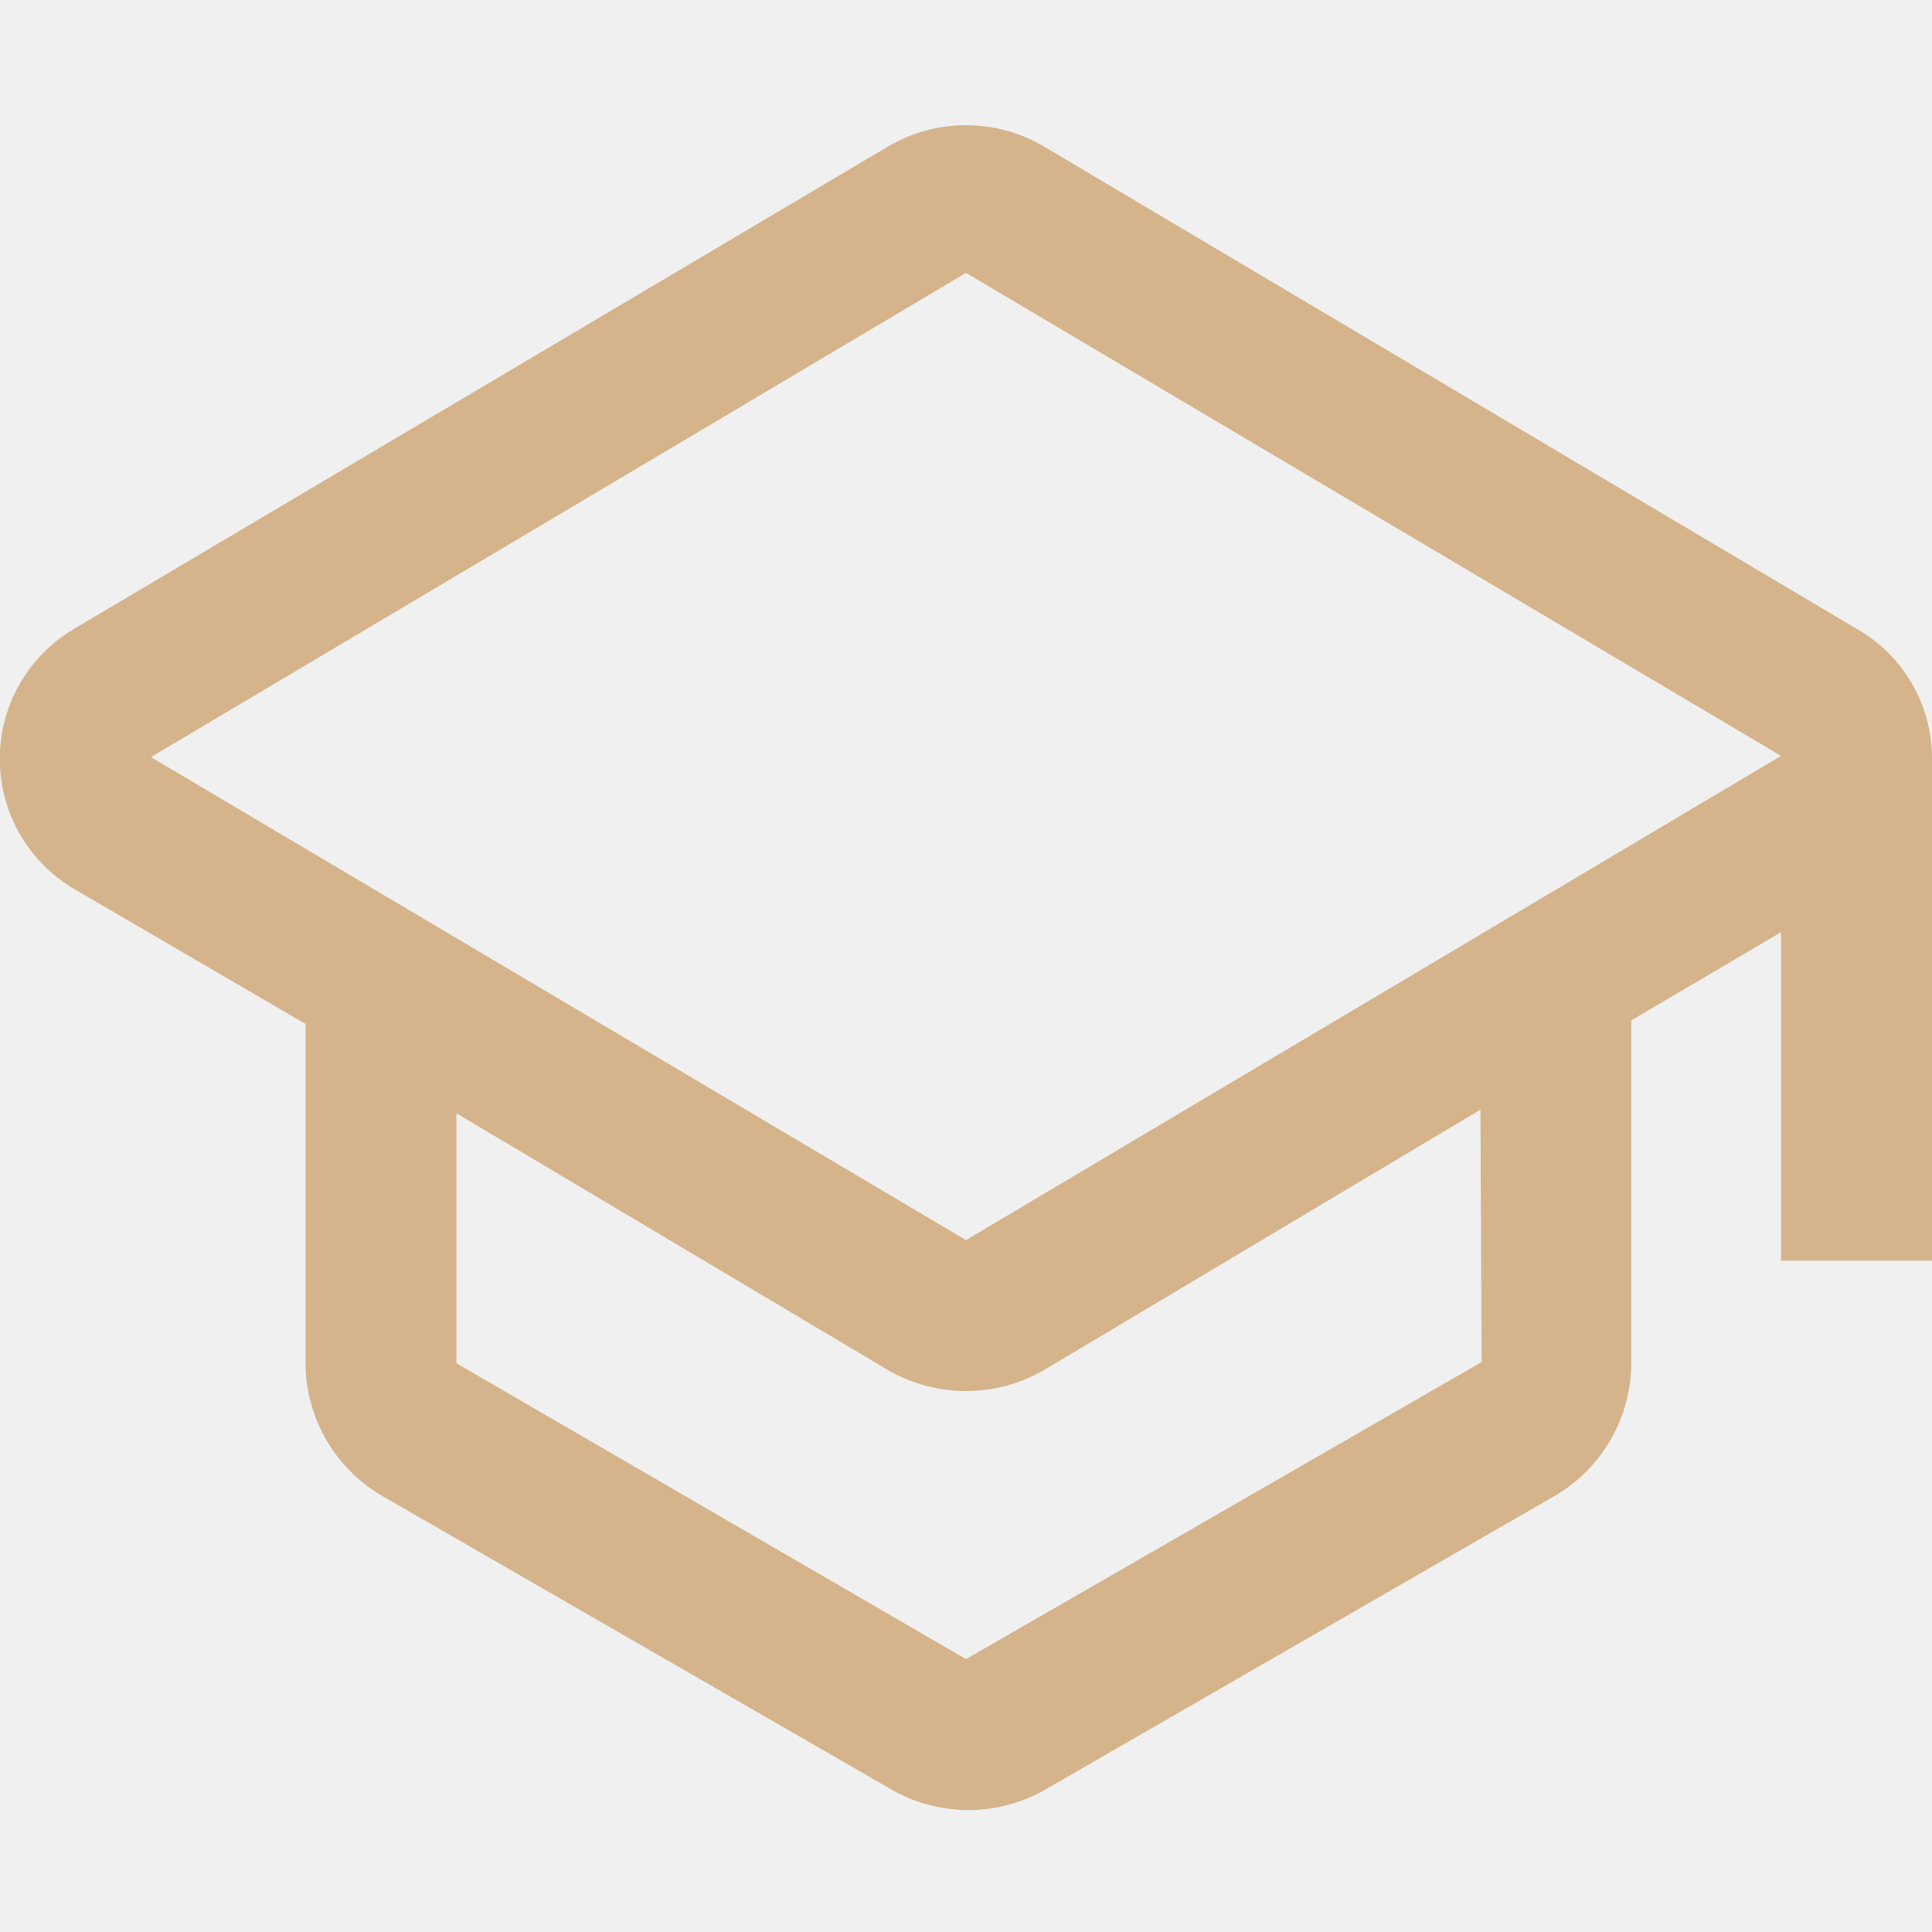
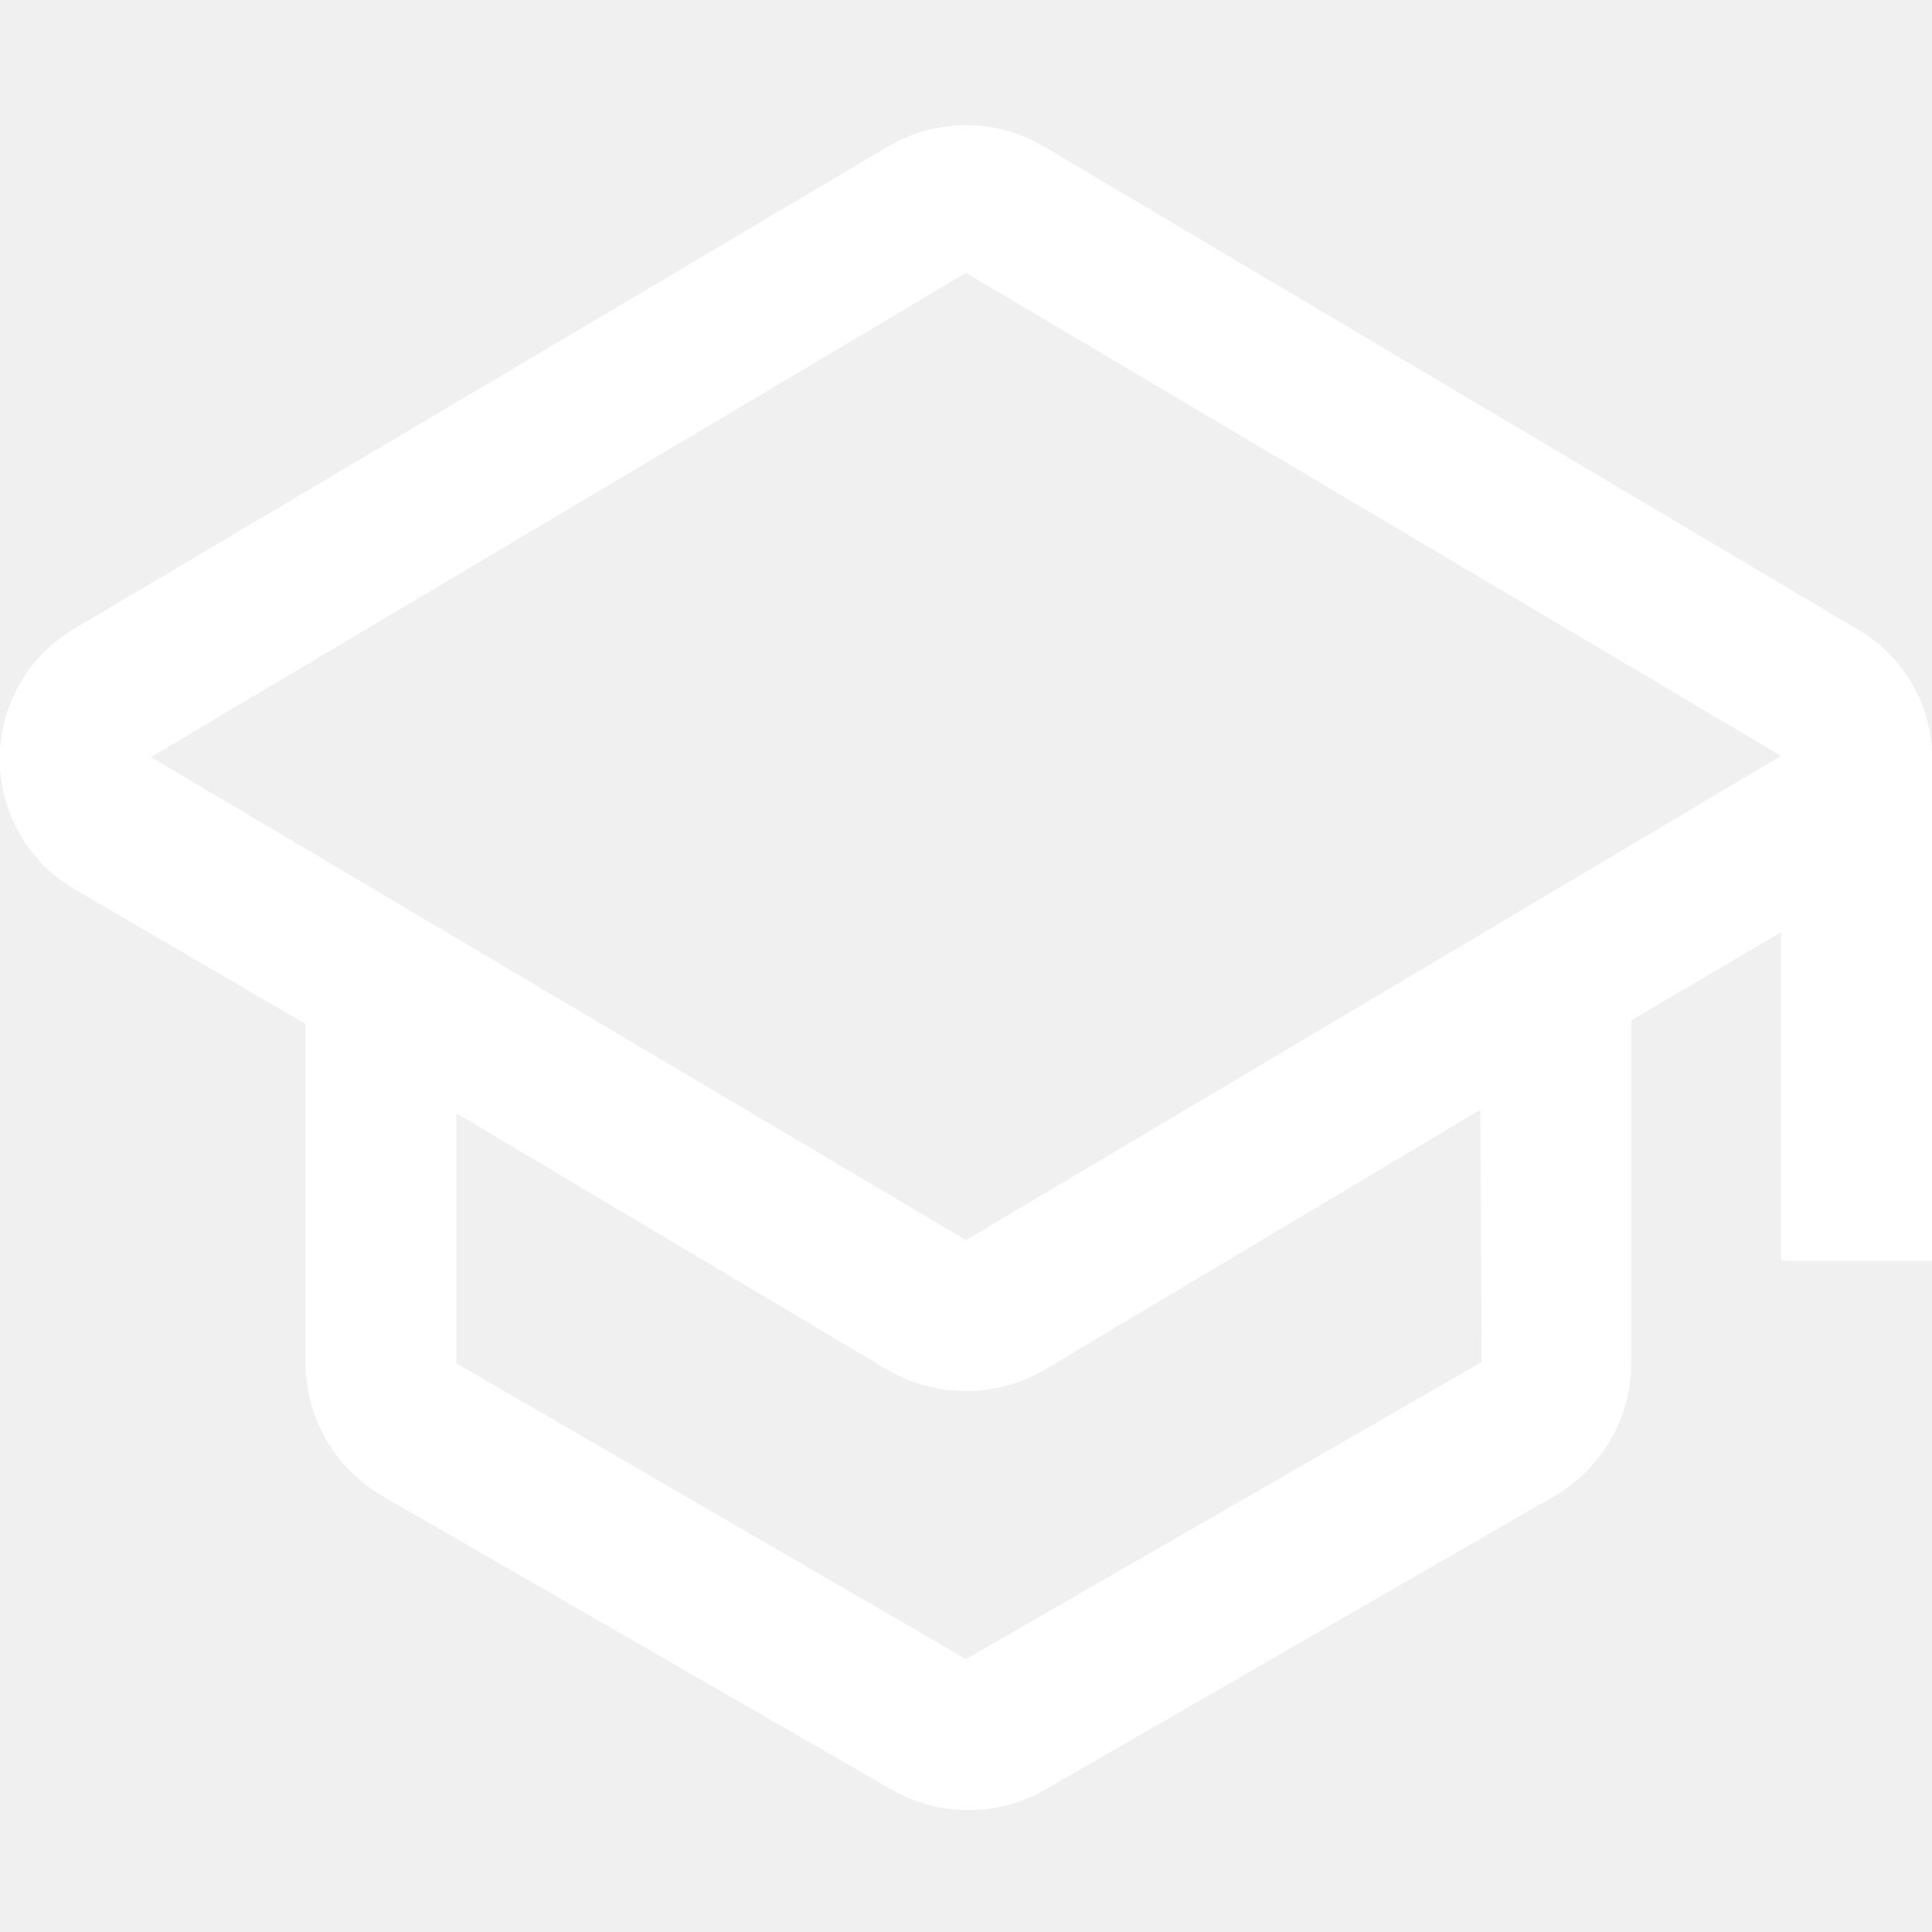
- <svg xmlns="http://www.w3.org/2000/svg" fill="#d5b48c" width="800px" height="800px" viewBox="0 0 16 16">
+ <svg xmlns="http://www.w3.org/2000/svg" fill="#FFFFFF" width="800px" height="800px" viewBox="0 0 16 16">
  <path d="M16 6.28a1.23 1.23 0 0 0-.62-1.07l-6.74-4a1.27 1.27 0 0 0-1.28 0l-6.75 4a1.25 1.25 0 0 0 0 2.15l1.92 1.12v2.81a1.28 1.28 0 0 0 .62 1.09l4.25 2.45a1.28 1.28 0 0 0 1.24 0l4.25-2.45a1.28 1.28 0 0 0 .62-1.09V8.45l1.24-.73v2.72H16V6.28zm-3.73 5L8 13.74l-4.22-2.45V9.22l3.58 2.13a1.29 1.29 0 0 0 1.28 0l3.62-2.16zM8 10.27l-6.75-4L8 2.26l6.75 4z" />
</svg>
